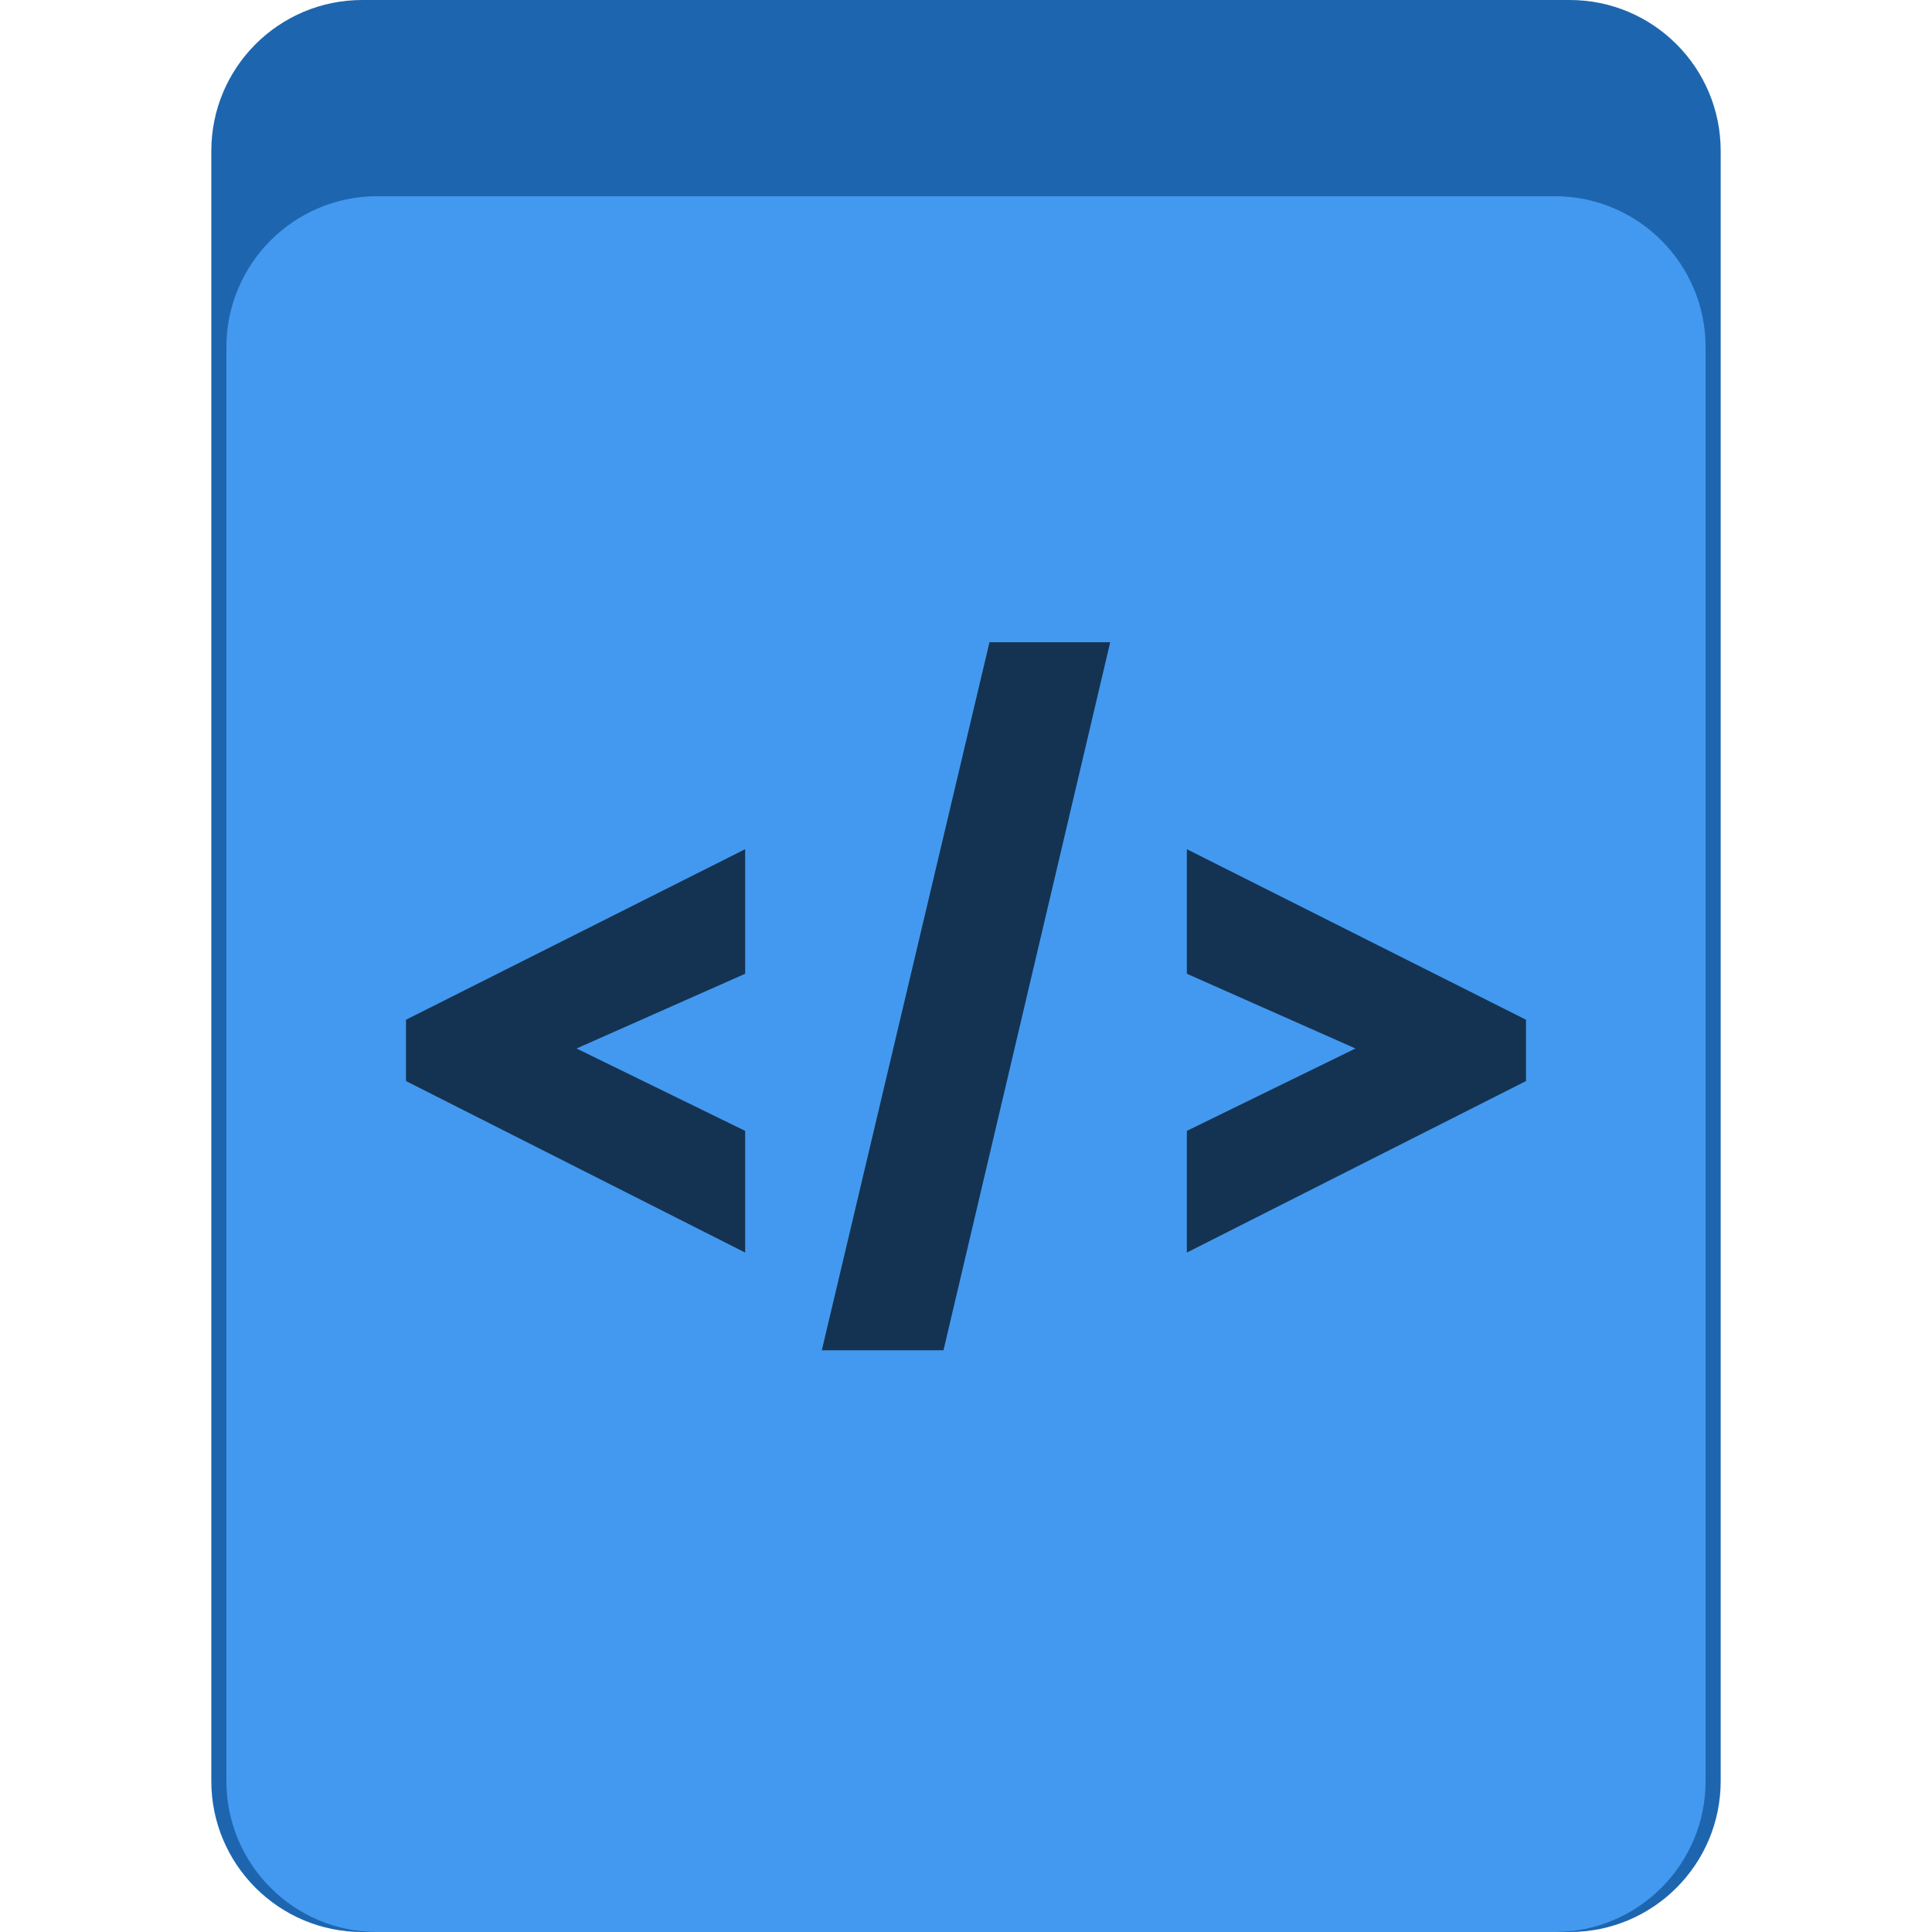
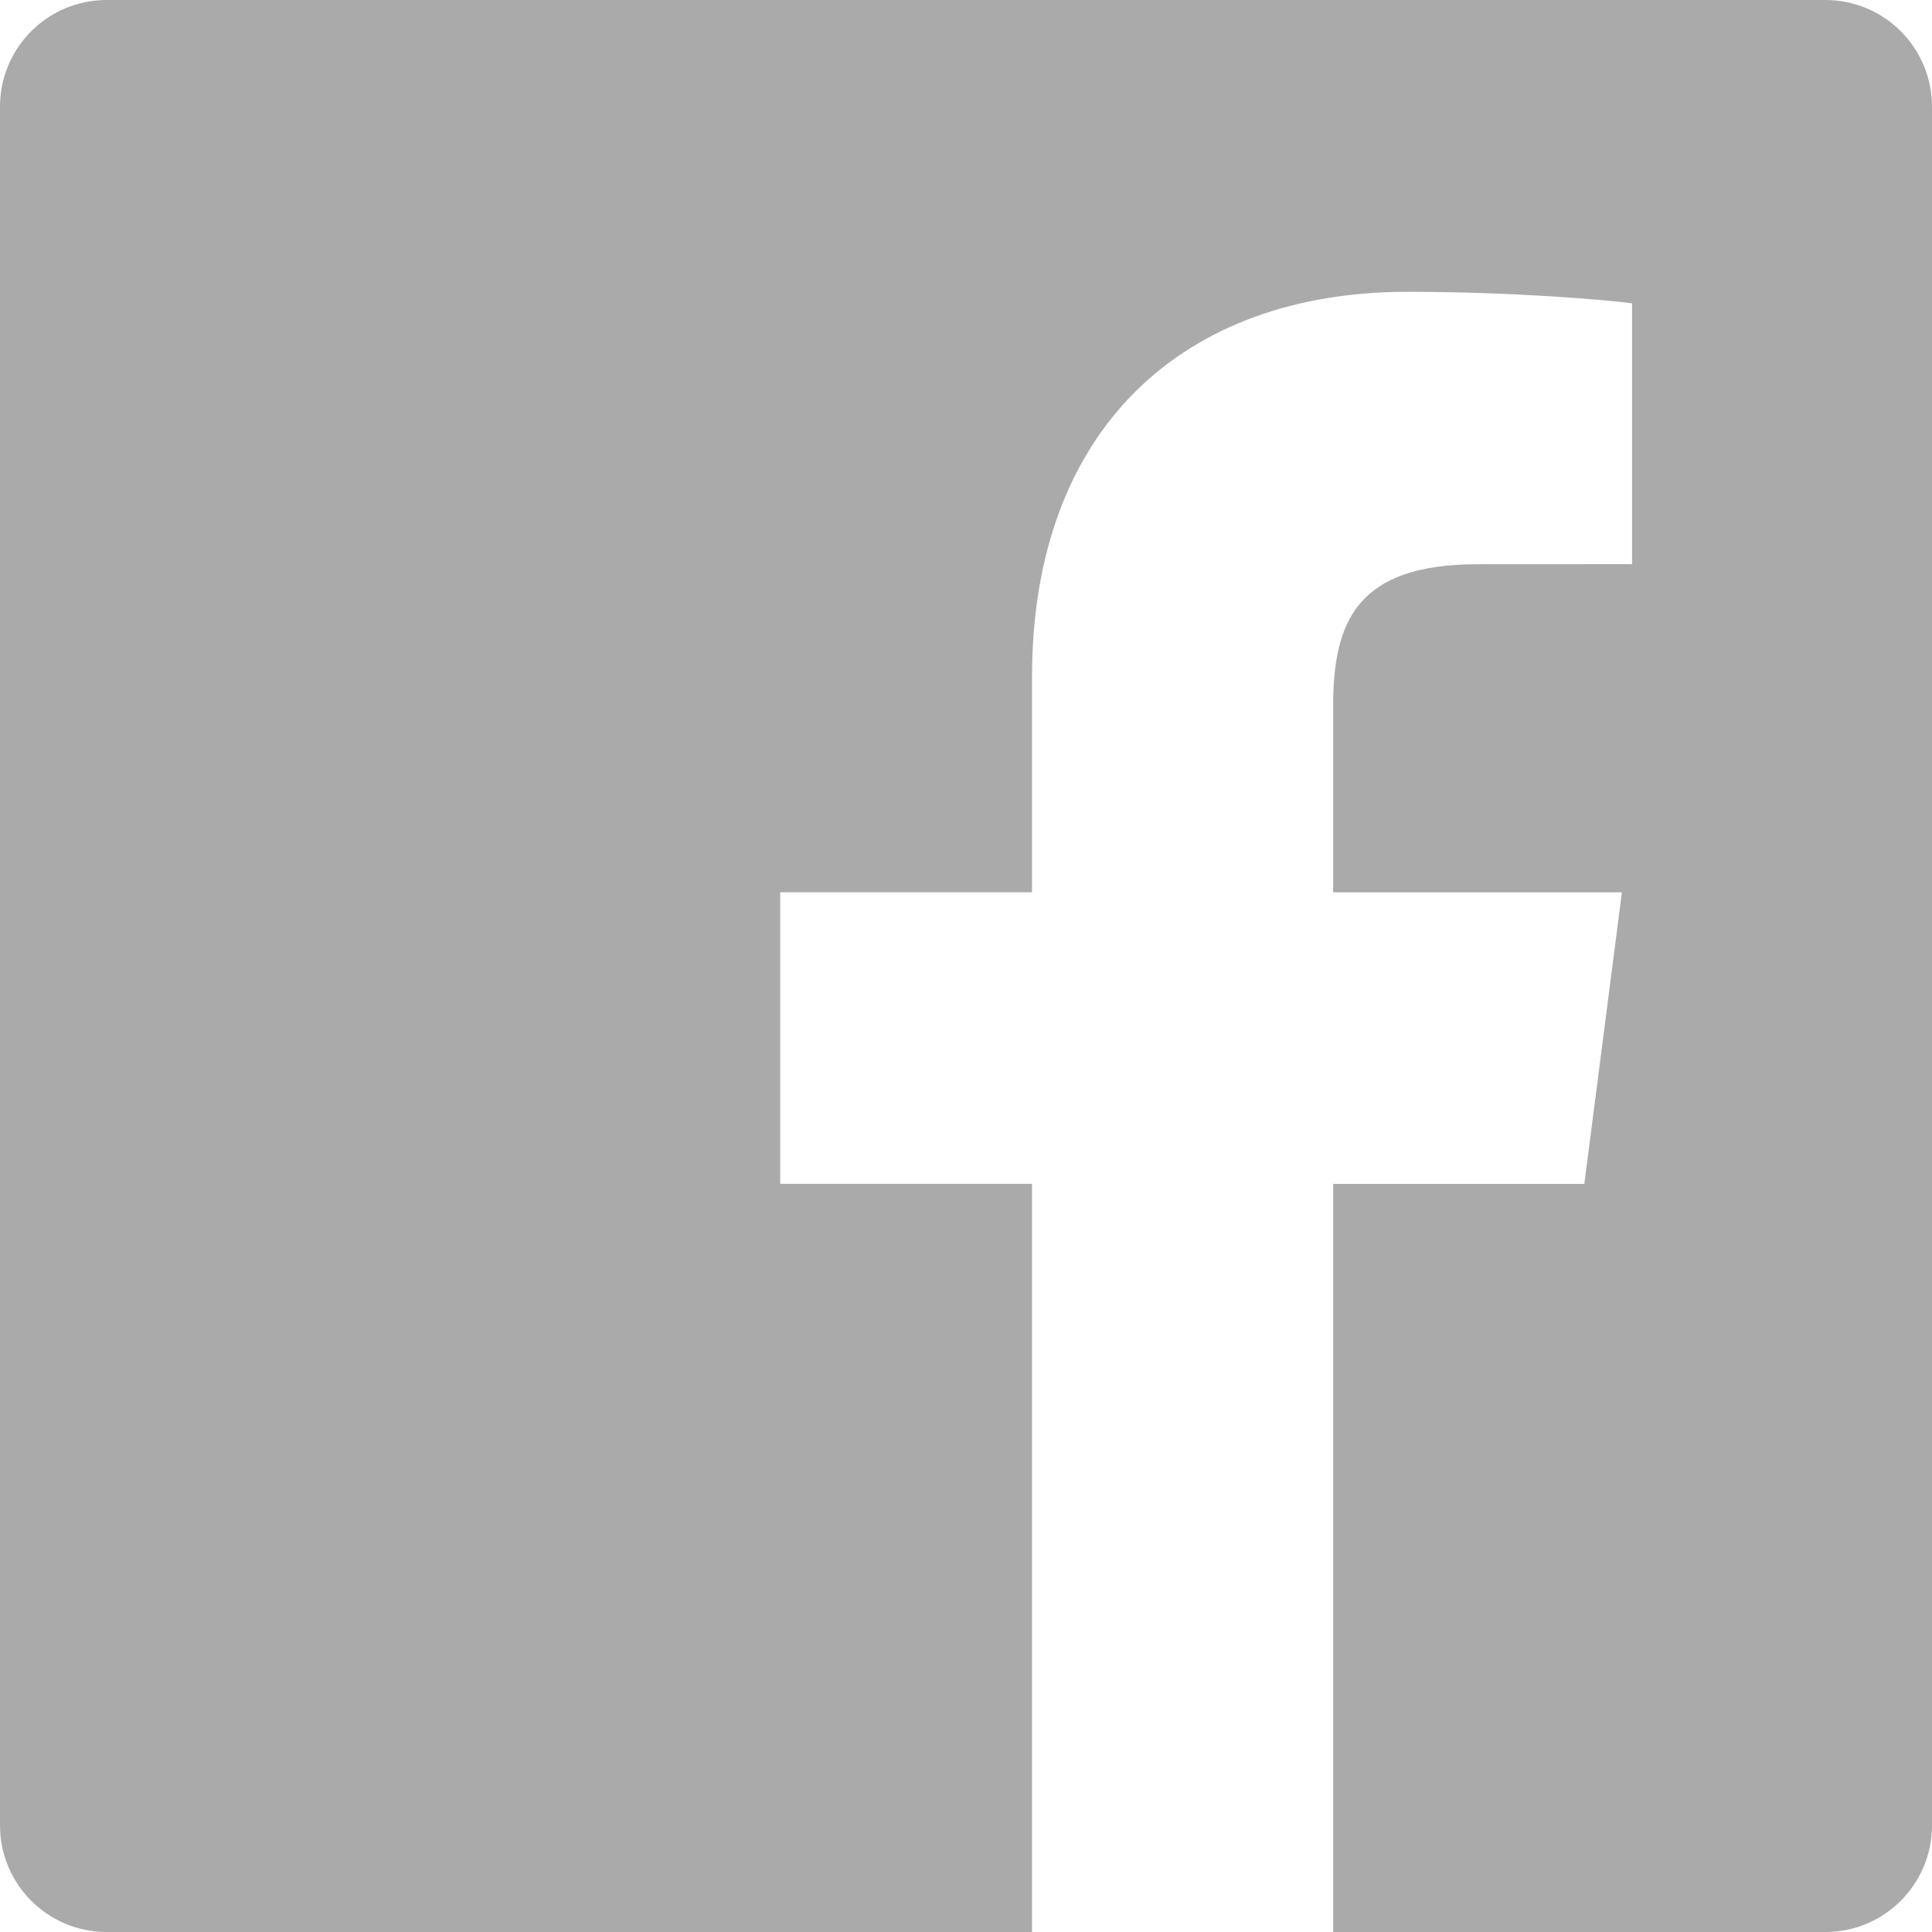
- <svg xmlns="http://www.w3.org/2000/svg" width="256" height="256" fill="none">
-   <rect width="200" height="256" x="28" fill="#1d66af" rx="20" />
-   <rect width="196" height="230" x="30" y="26" fill="#4399ef" rx="20" />
-   <path fill="#143352" d="M53.796 143.246v-8.125l44.941-22.598v16.504l-22.343 9.903 22.343 10.918v16.123l-44.941-22.725zm55.098 35.674l22.216-93.818h15.996l-22.089 93.818h-16.123zm48.369-12.949v-16.123l22.343-10.918-22.343-9.903v-16.504l44.941 22.598v8.125l-44.941 22.725z" />
+ <svg xmlns="http://www.w3.org/2000/svg" width="24" height="24" viewBox="0 0 24 24" fill="#aaa">
+   <path d="M22.675 0h-21.35c-.732 0-1.325.593-1.325 1.325v21.351c0 .731.593 1.324 1.325 1.324h11.495v-9.294h-3.128v-3.622h3.128v-2.671c0-3.1 1.893-4.788 4.659-4.788 1.325 0 2.463.099 2.795.143v3.24l-1.918.001c-1.504 0-1.795.715-1.795 1.763v2.313h3.587l-.467 3.622h-3.12v9.293h6.116c.73 0 1.323-.593 1.323-1.325v-21.35c0-.732-.593-1.325-1.325-1.325z" />
</svg>
